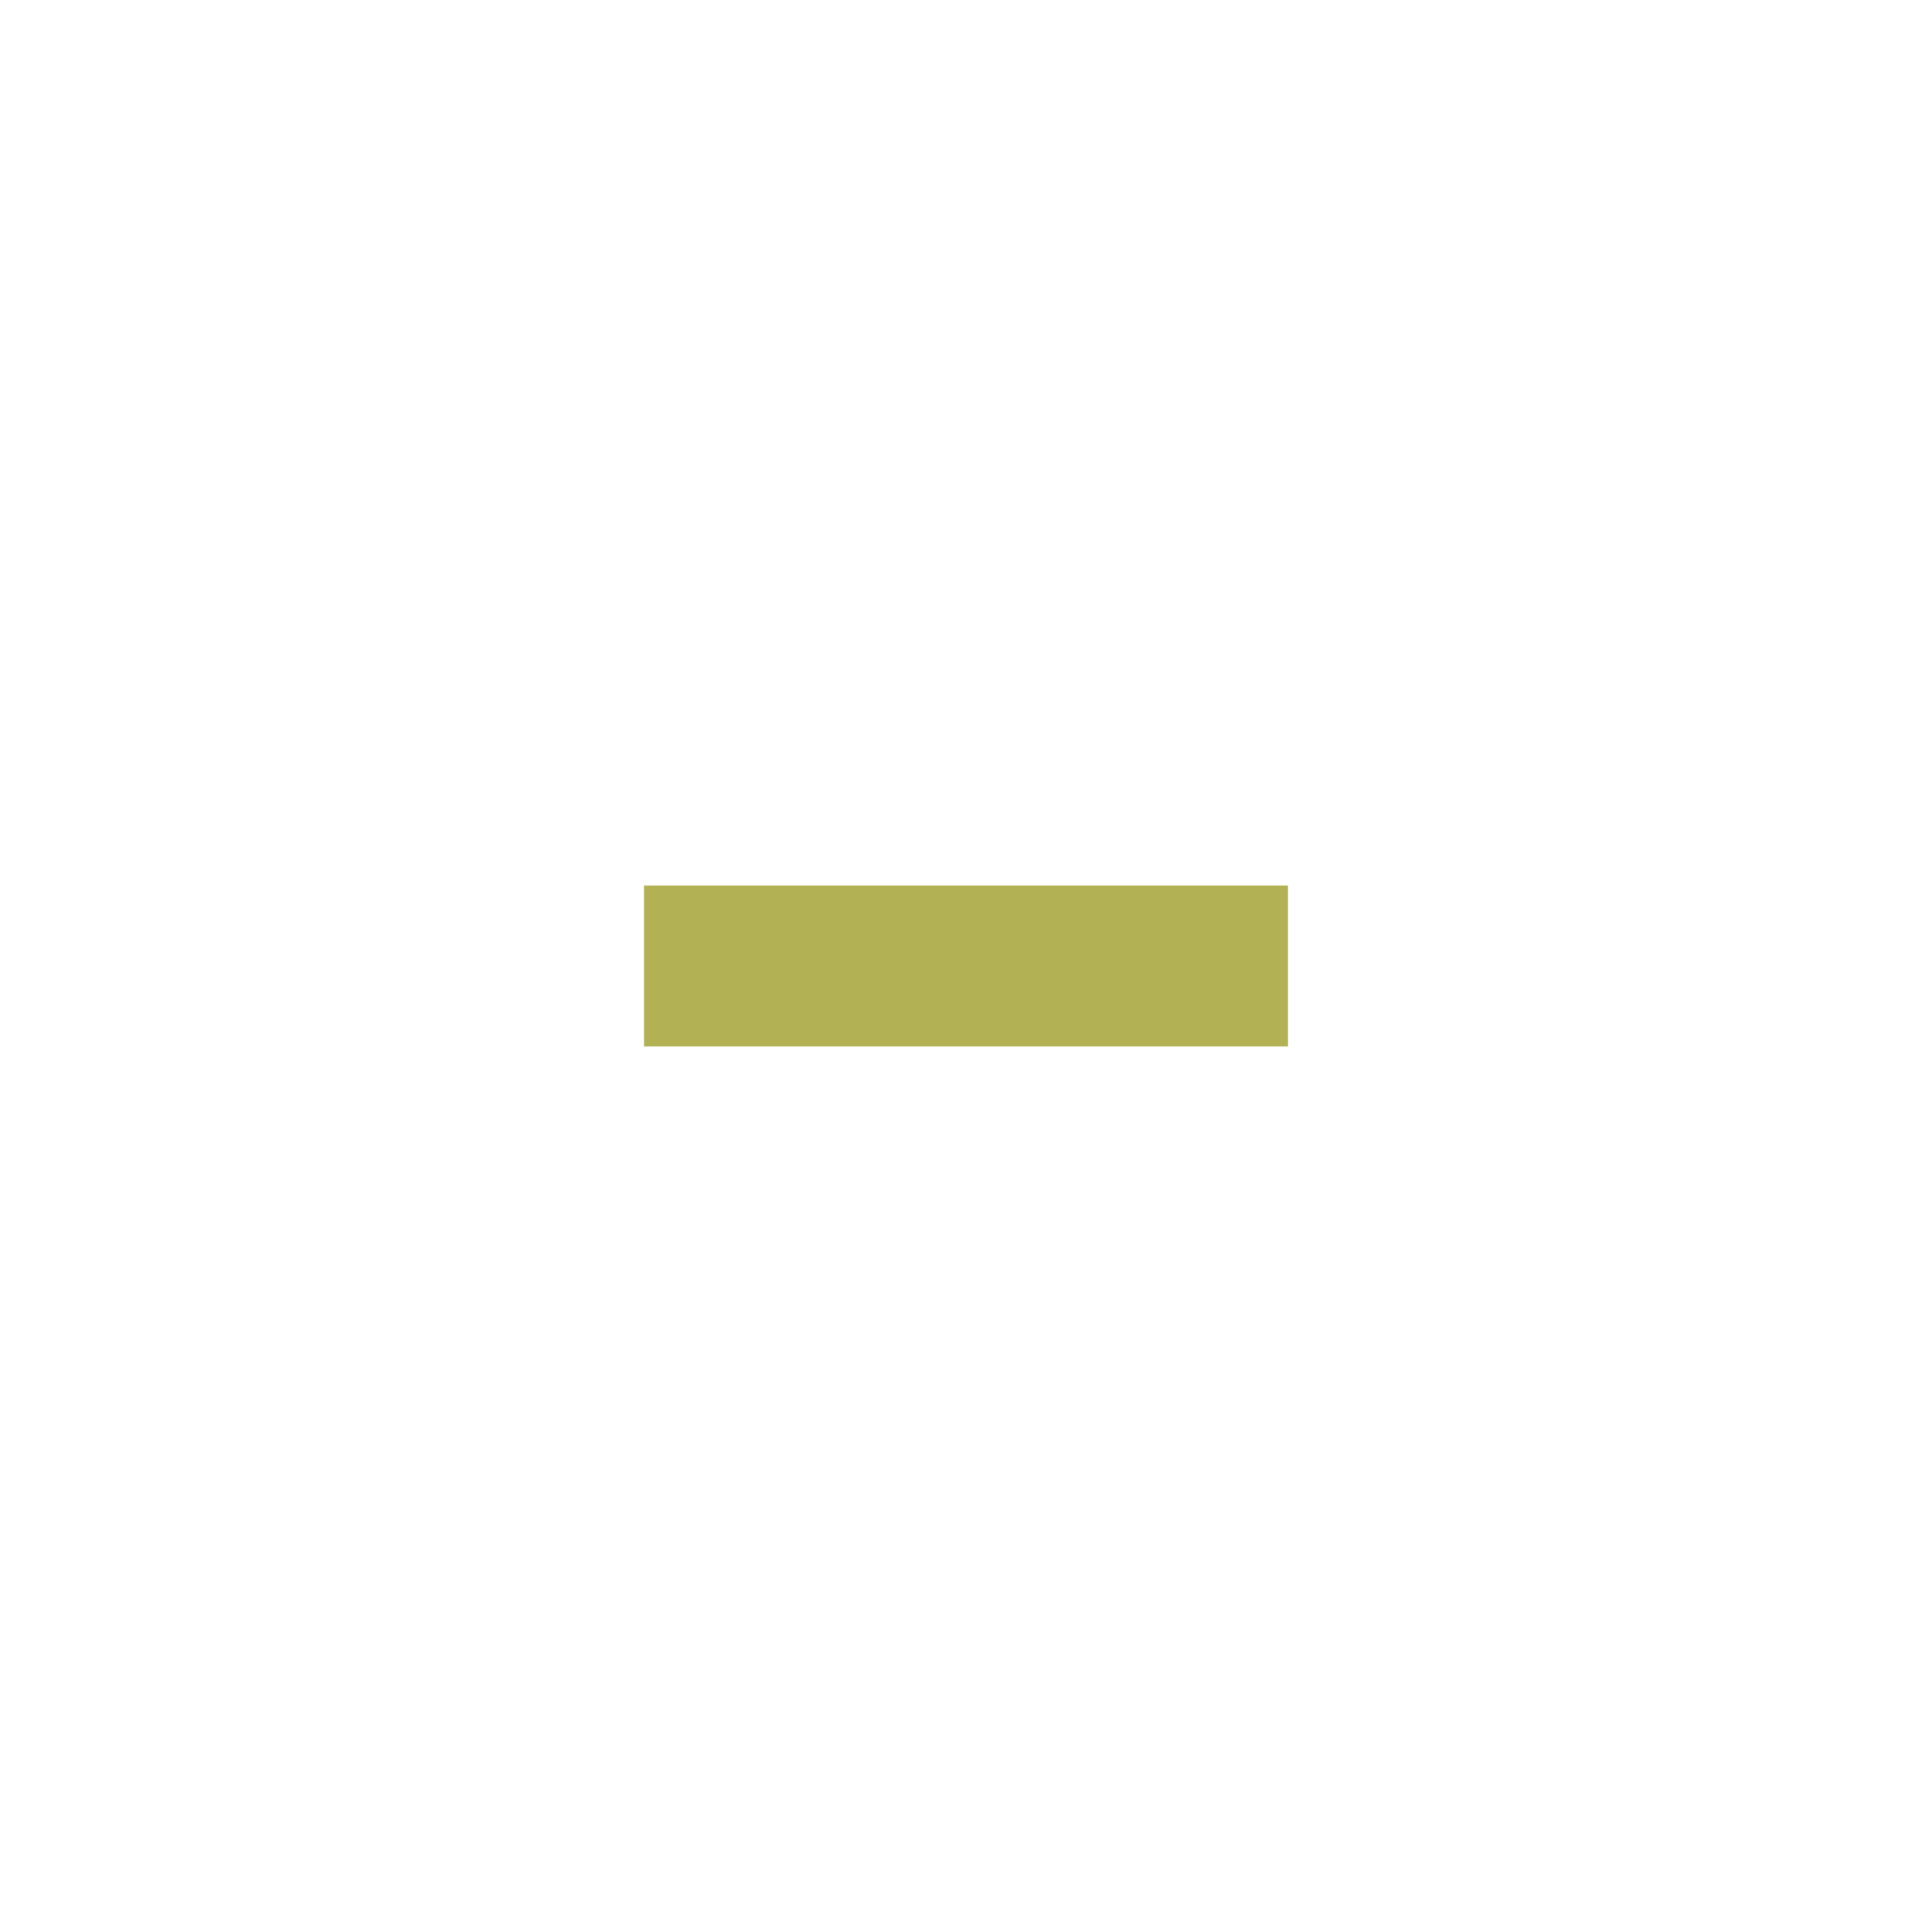
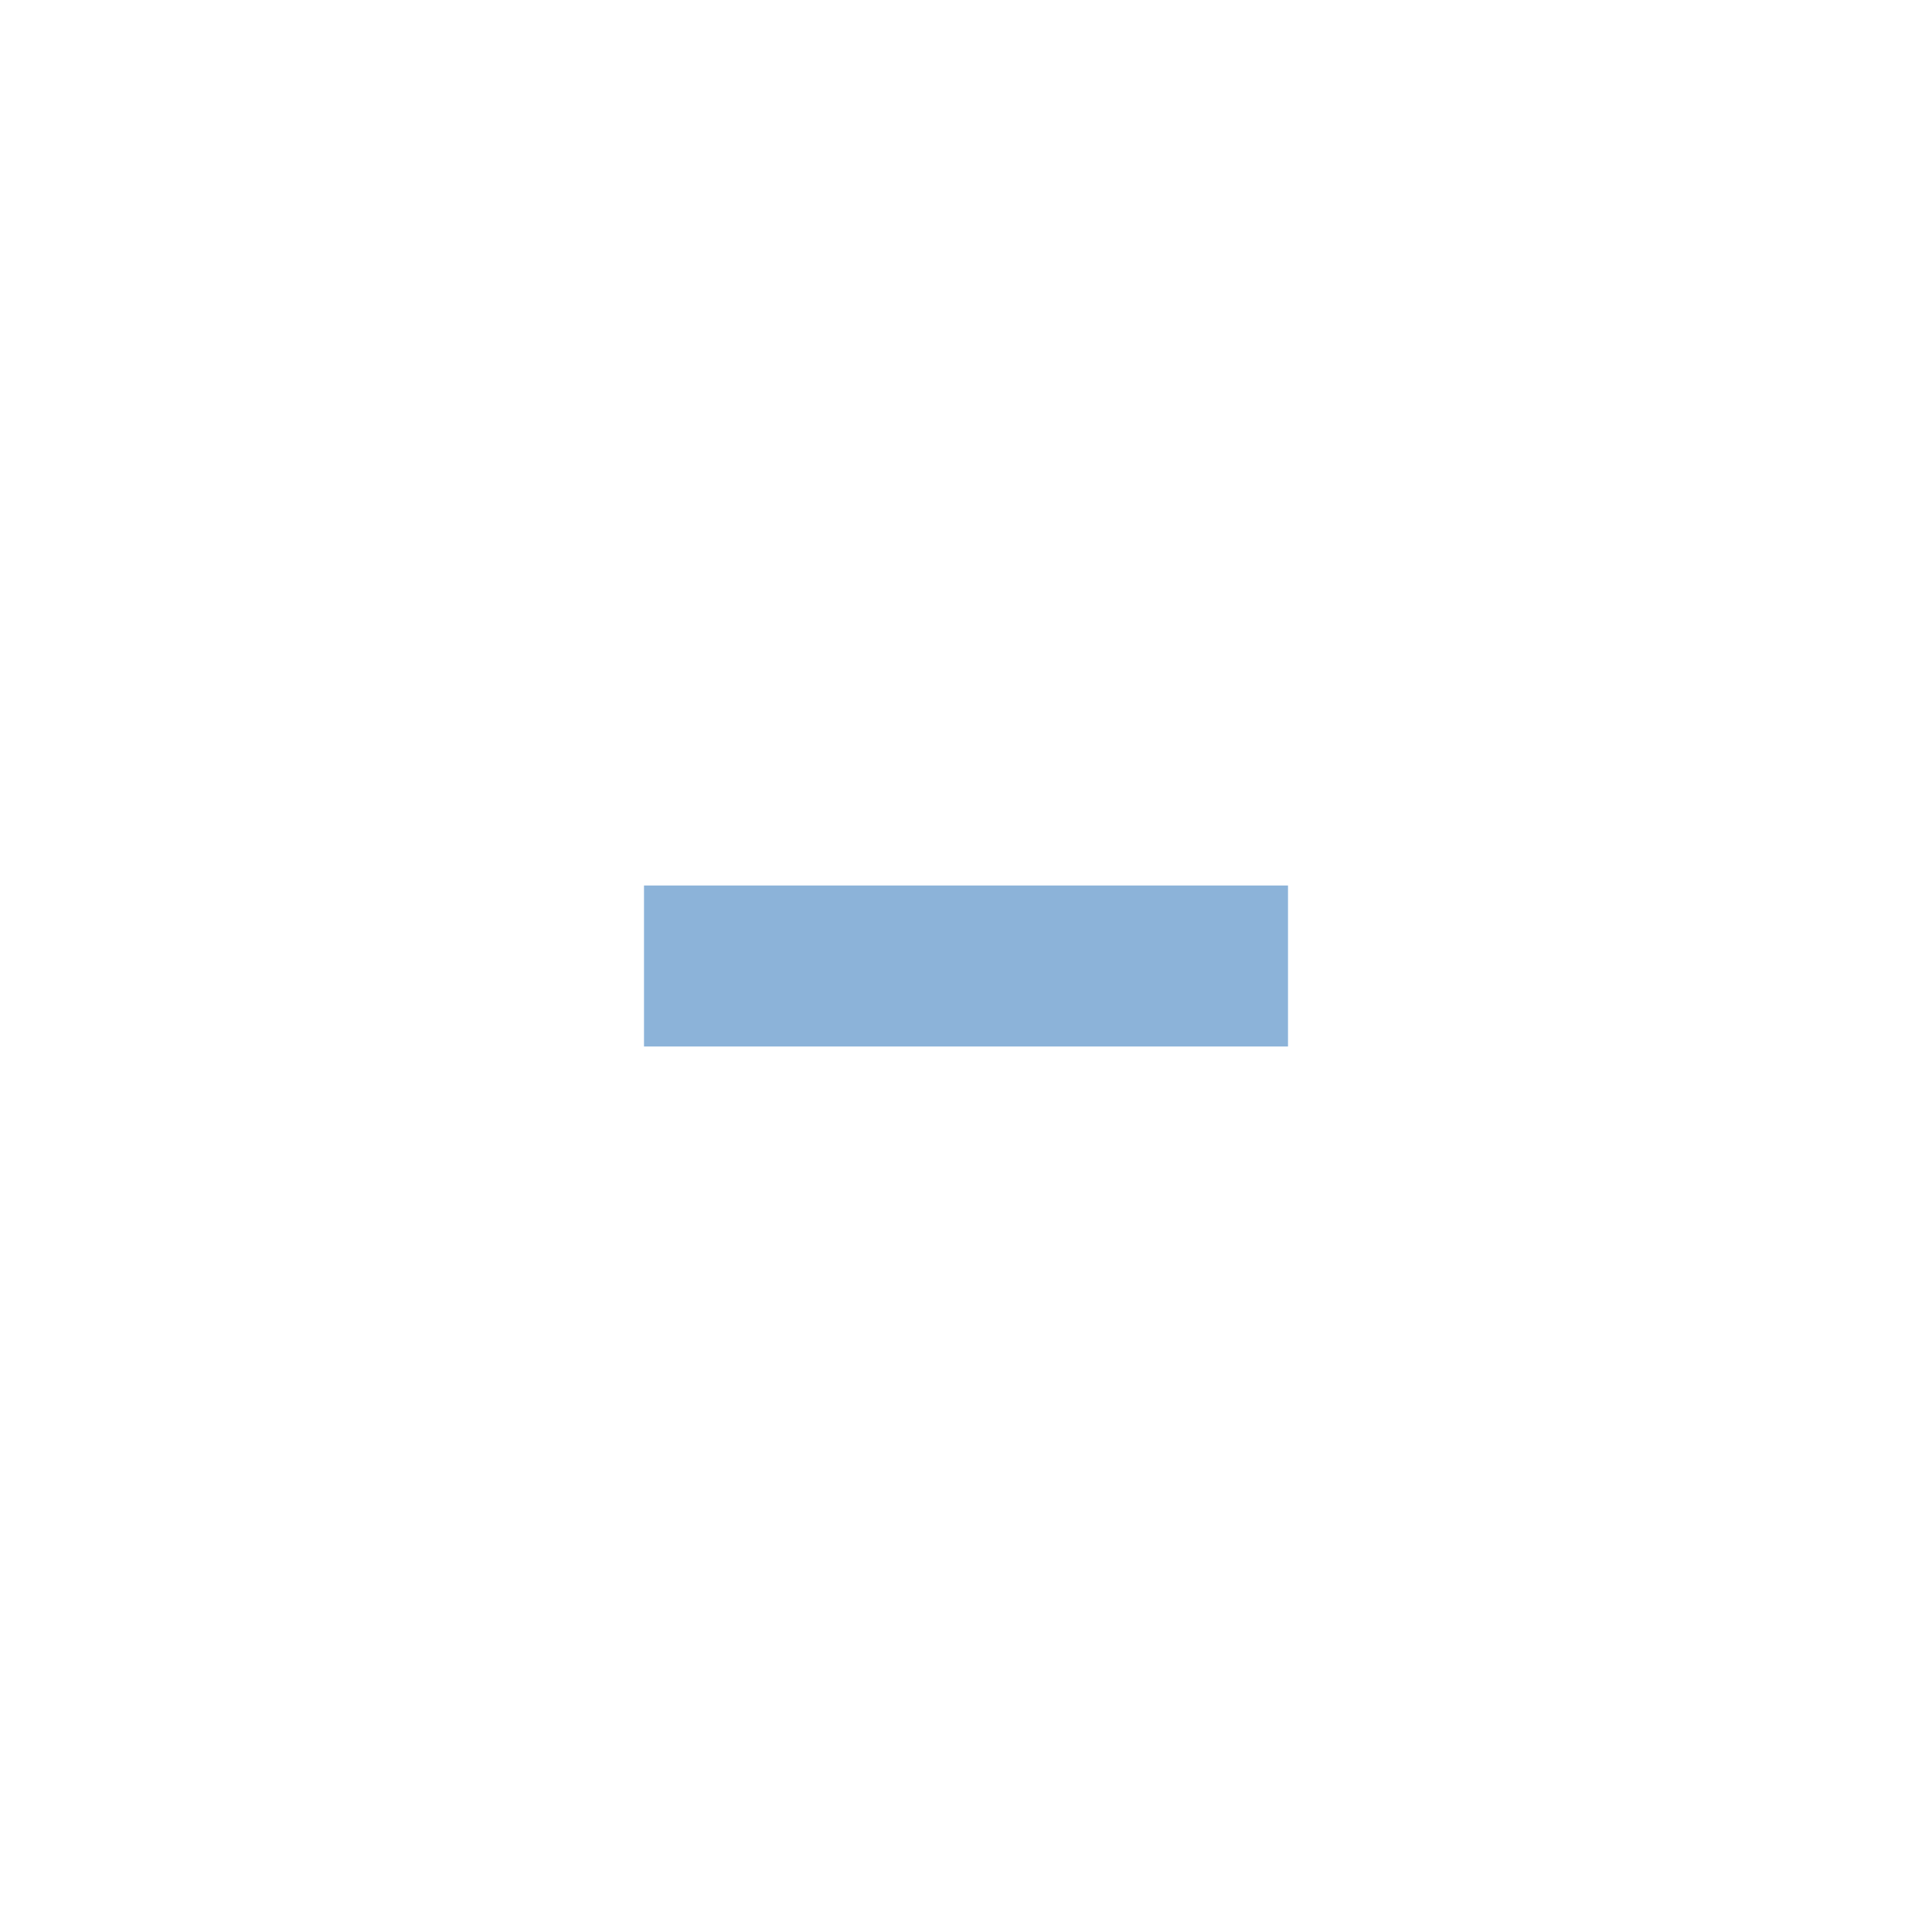
<svg xmlns="http://www.w3.org/2000/svg" version="1.1" x="0px" y="0px" width="24px" height="24px" viewBox="0 0 24 24" xml:space="preserve">
-   <rect x="8" y="11" fill="#98971a" opacity="0.75" width="8" height="2" />
+   <rect x="8" y="11" fill="#6699cc" opacity="0.75" width="8" height="2" />
</svg>
